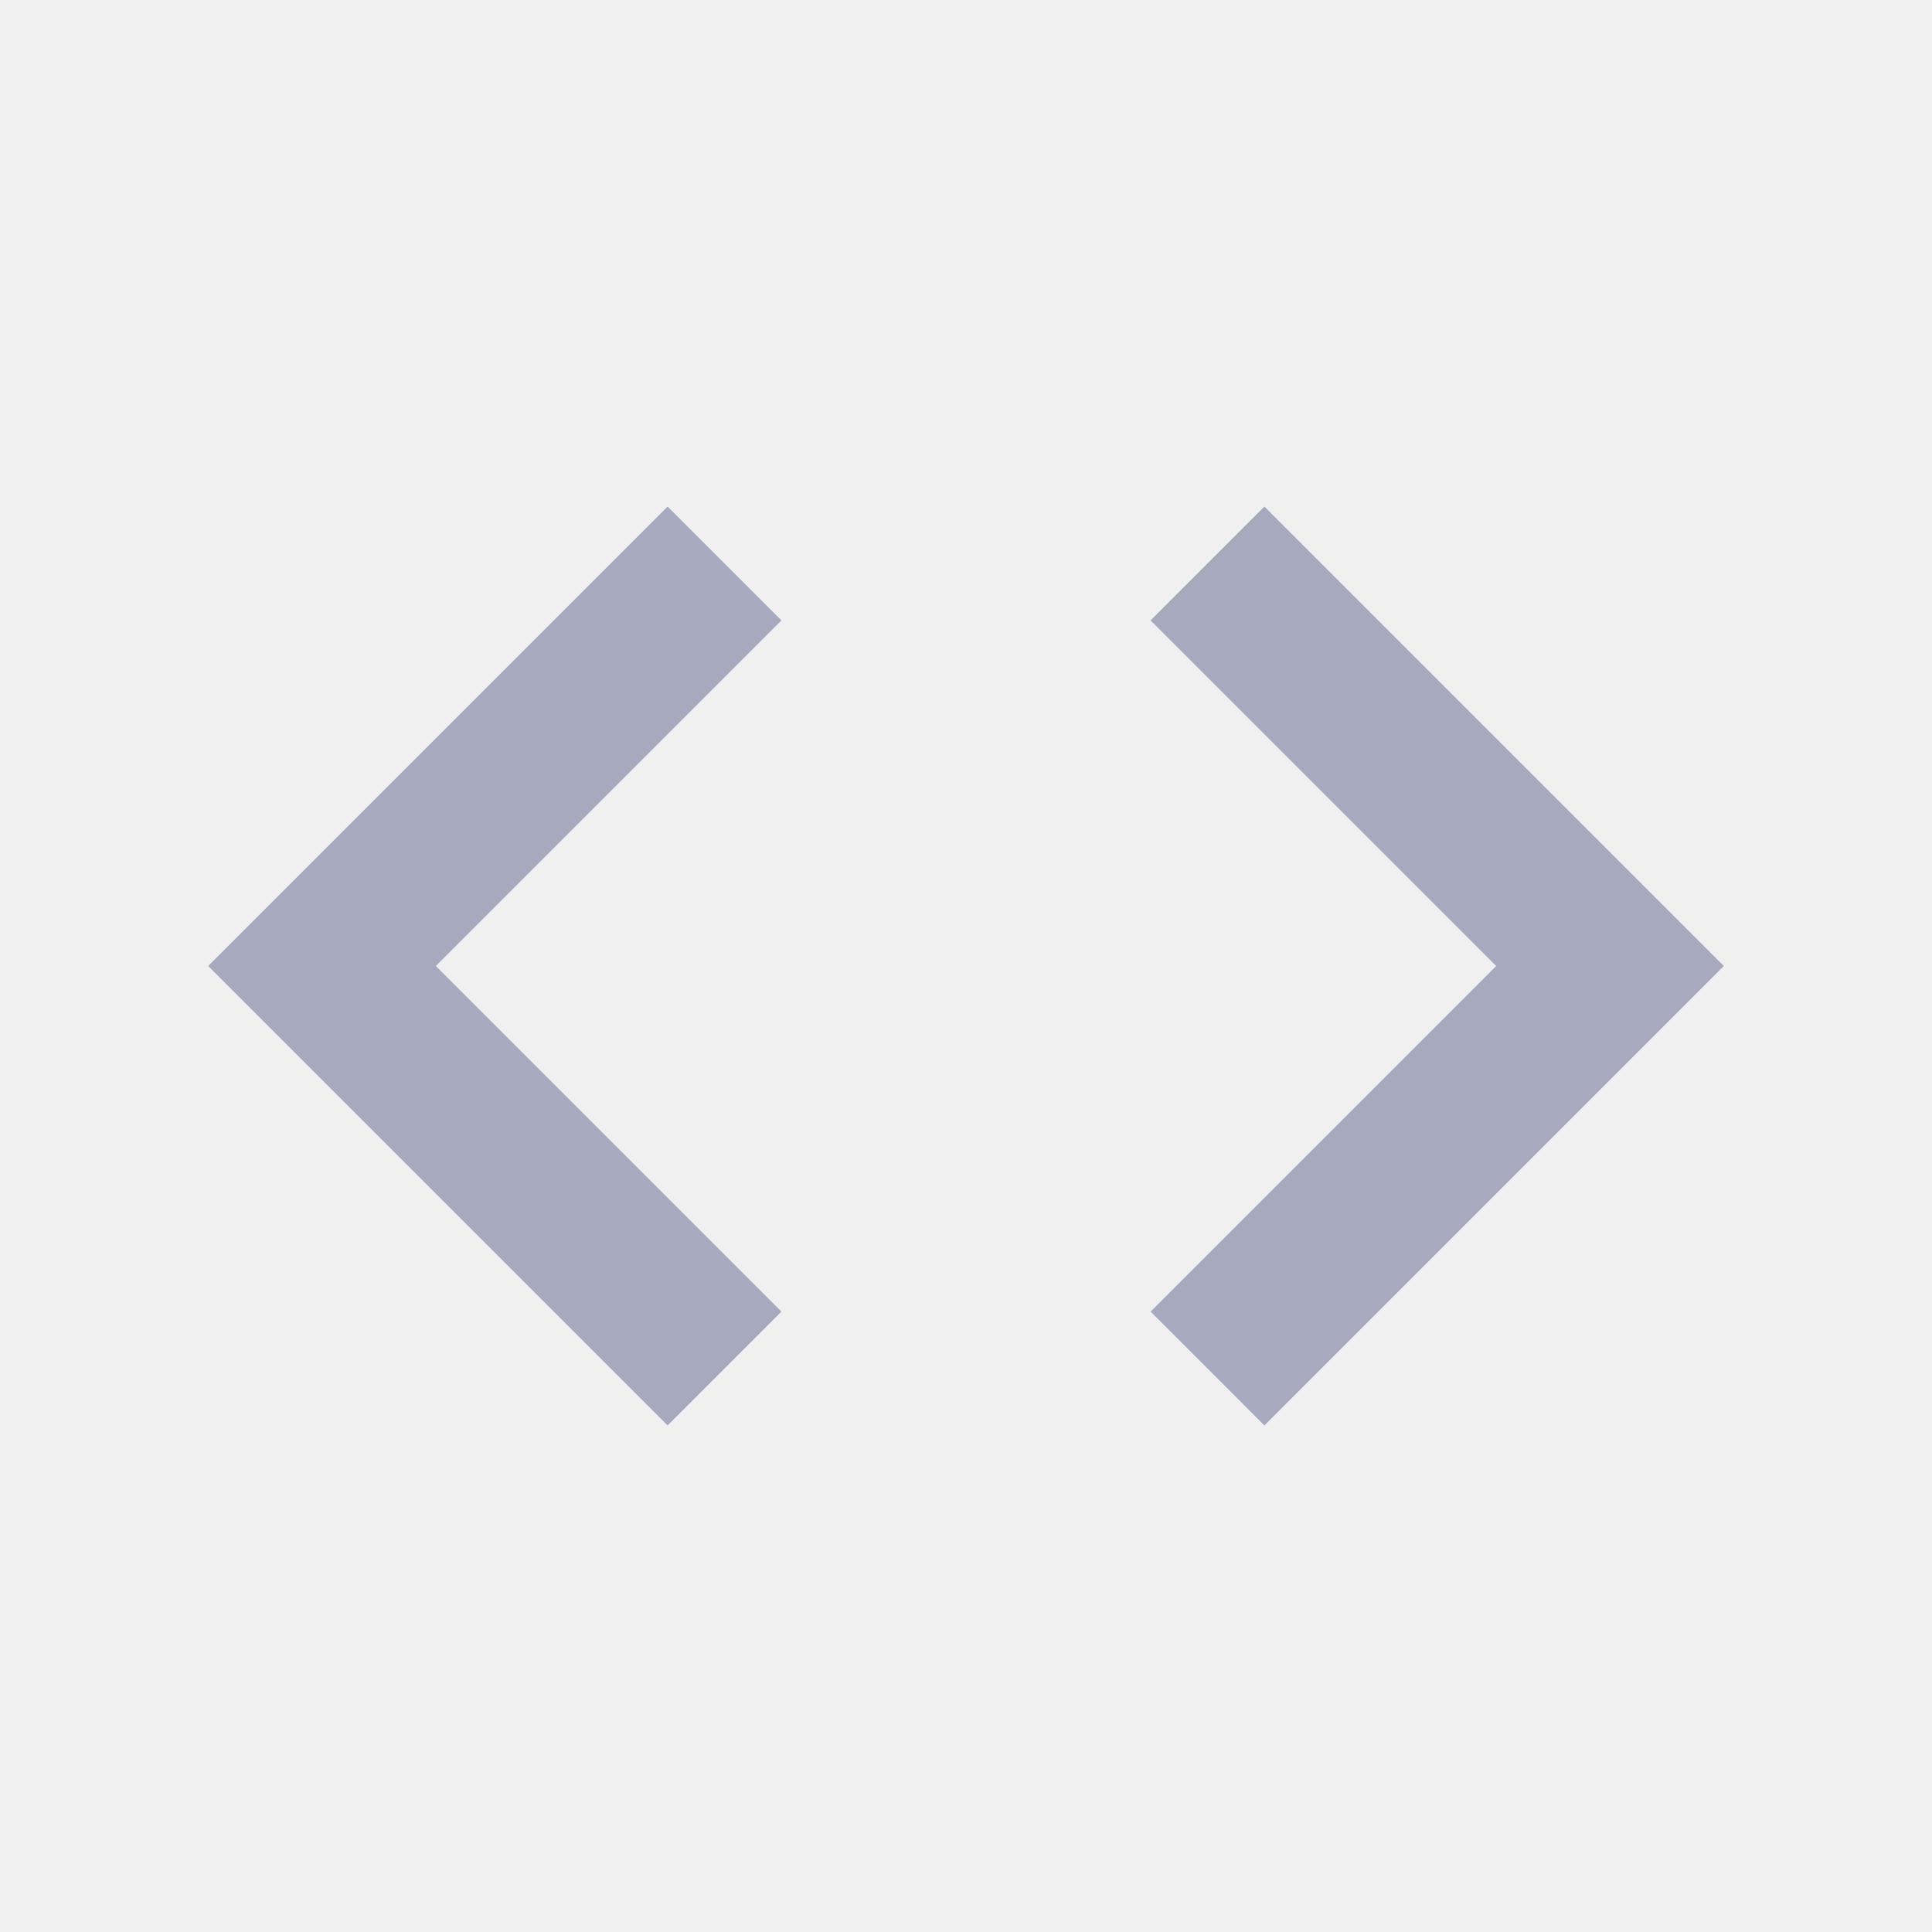
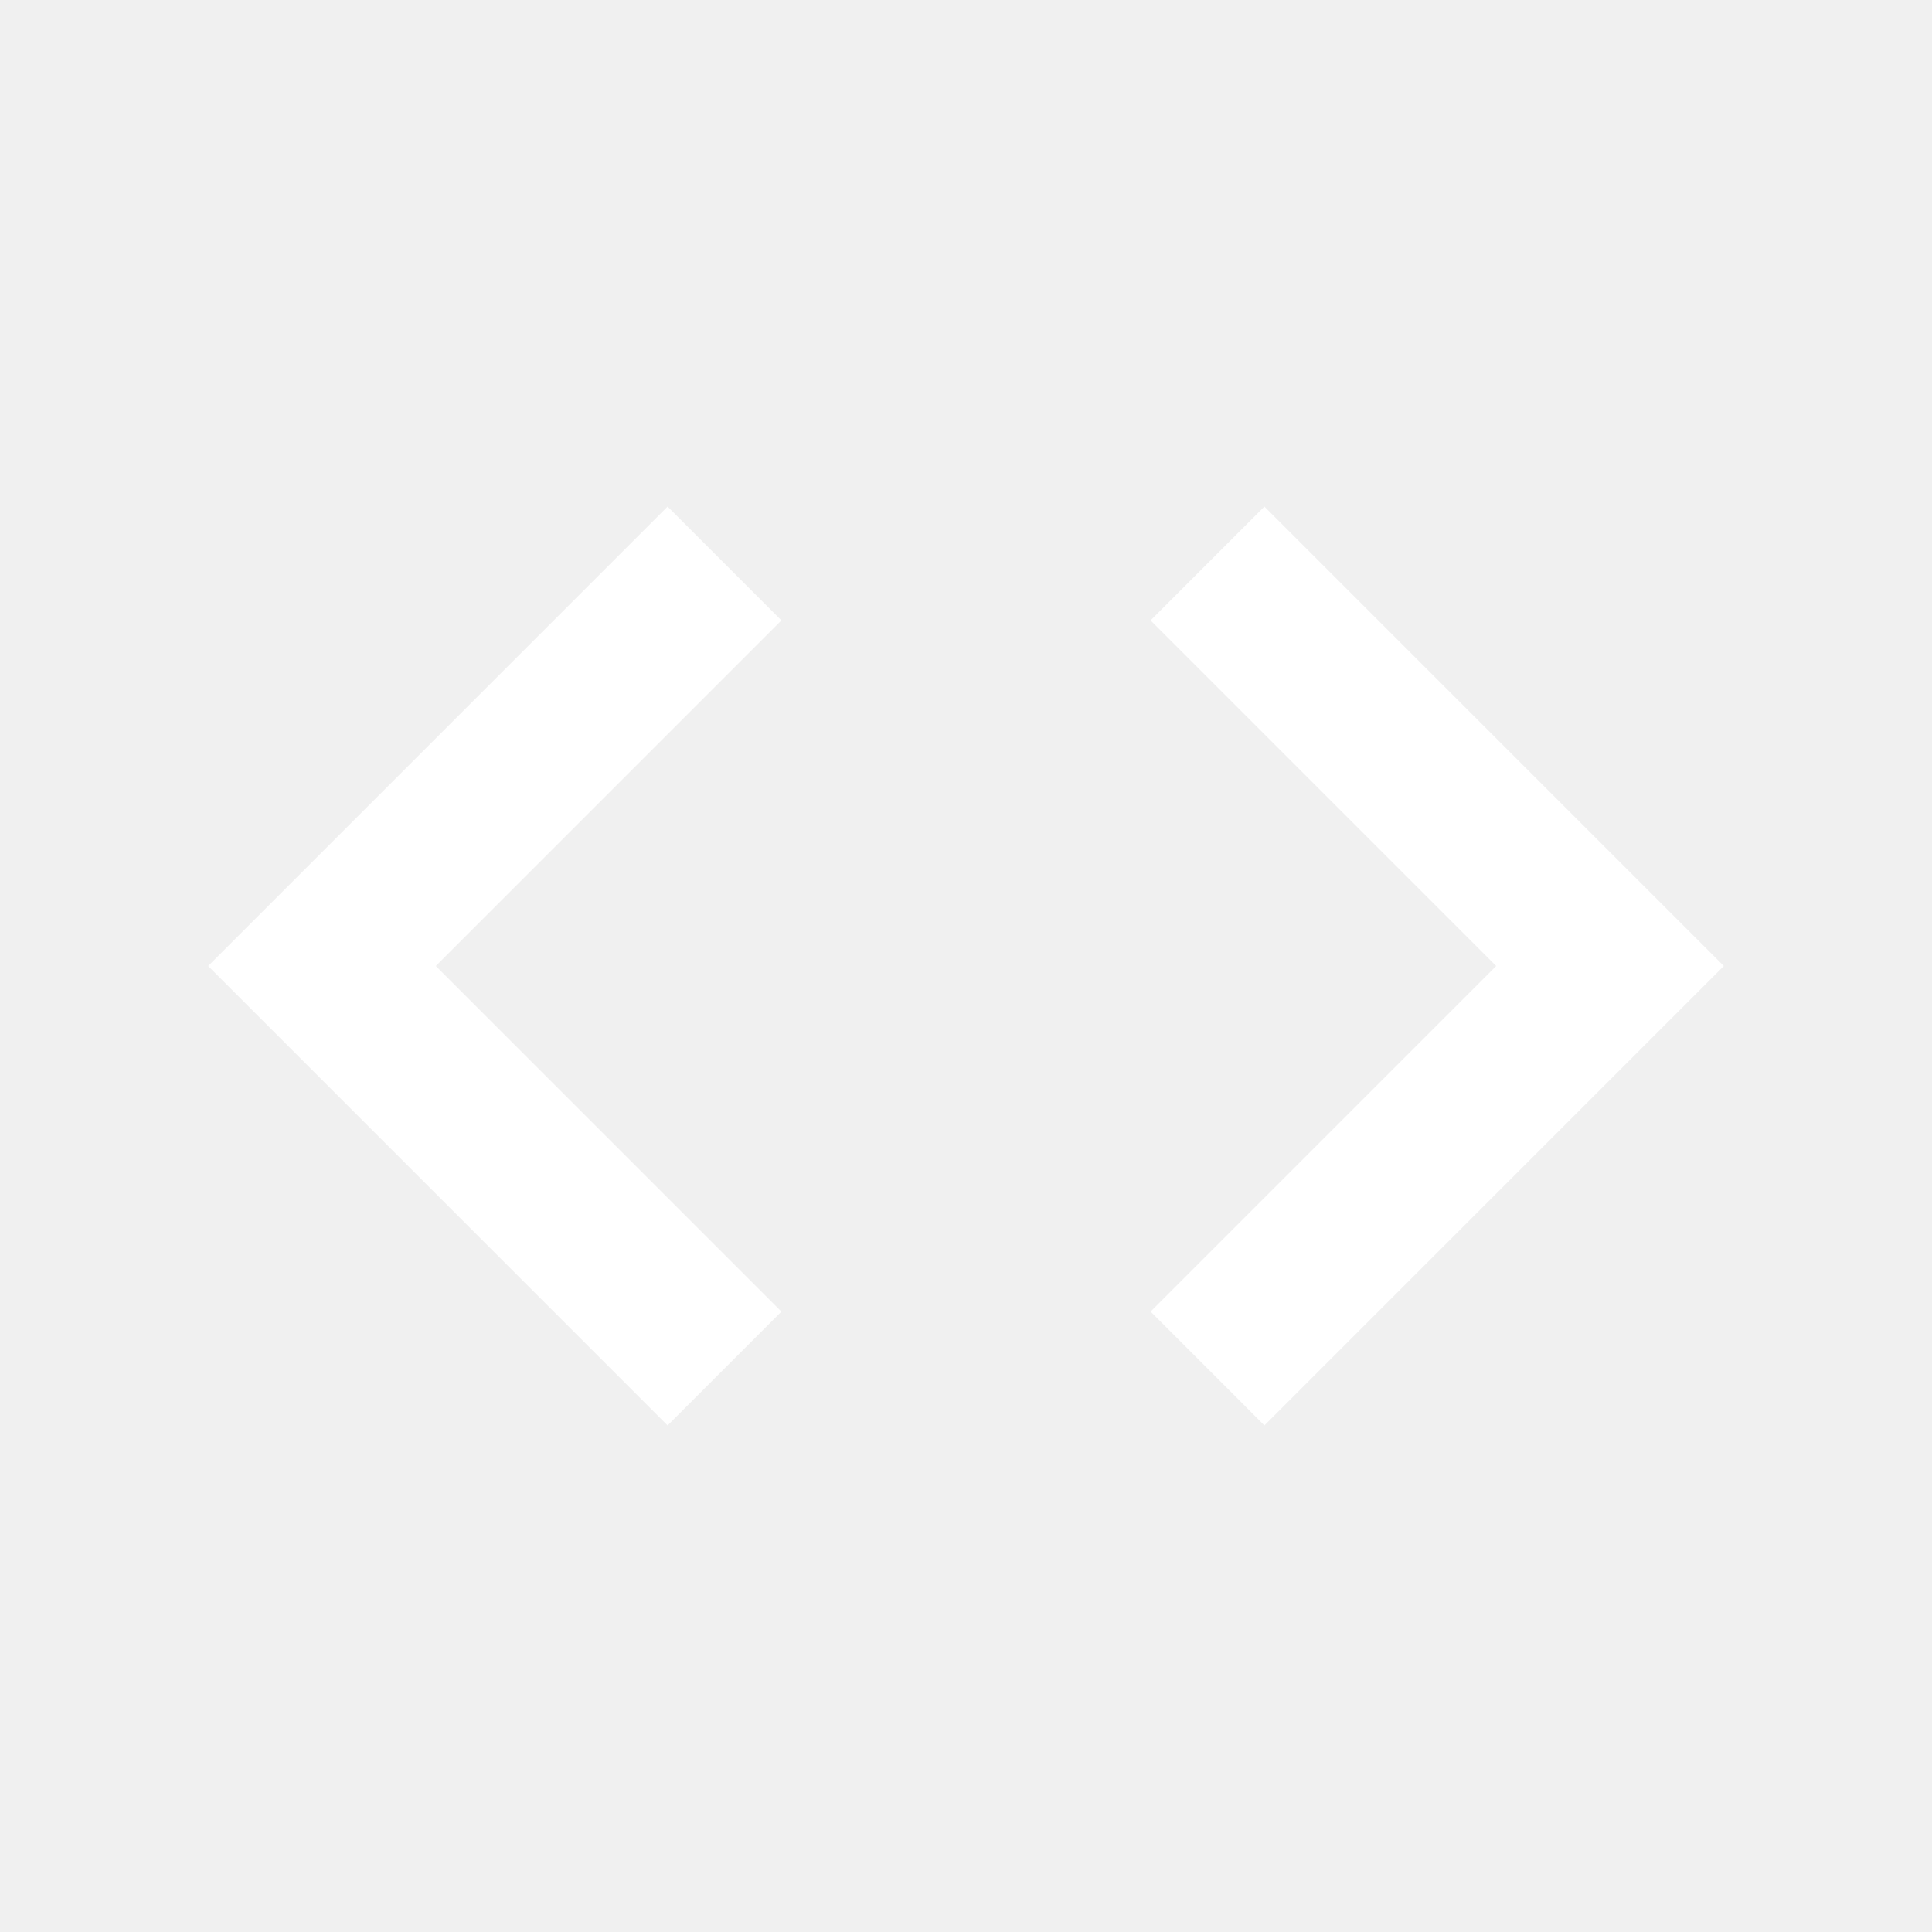
- <svg xmlns="http://www.w3.org/2000/svg" viewBox="0 0 24 24" fill="#a7a9be" width="24" height="24">
+ <svg xmlns="http://www.w3.org/2000/svg" viewBox="0 0 24 24" fill="#fff" width="24" height="24">
  <path d="M8.293 6.293 2.586 12l5.707 5.707 1.414-1.414L5.414 12l4.293-4.293zm7.414 11.414L21.414 12l-5.707-5.707-1.414 1.414L18.586 12l-4.293 4.293z" />
</svg>
